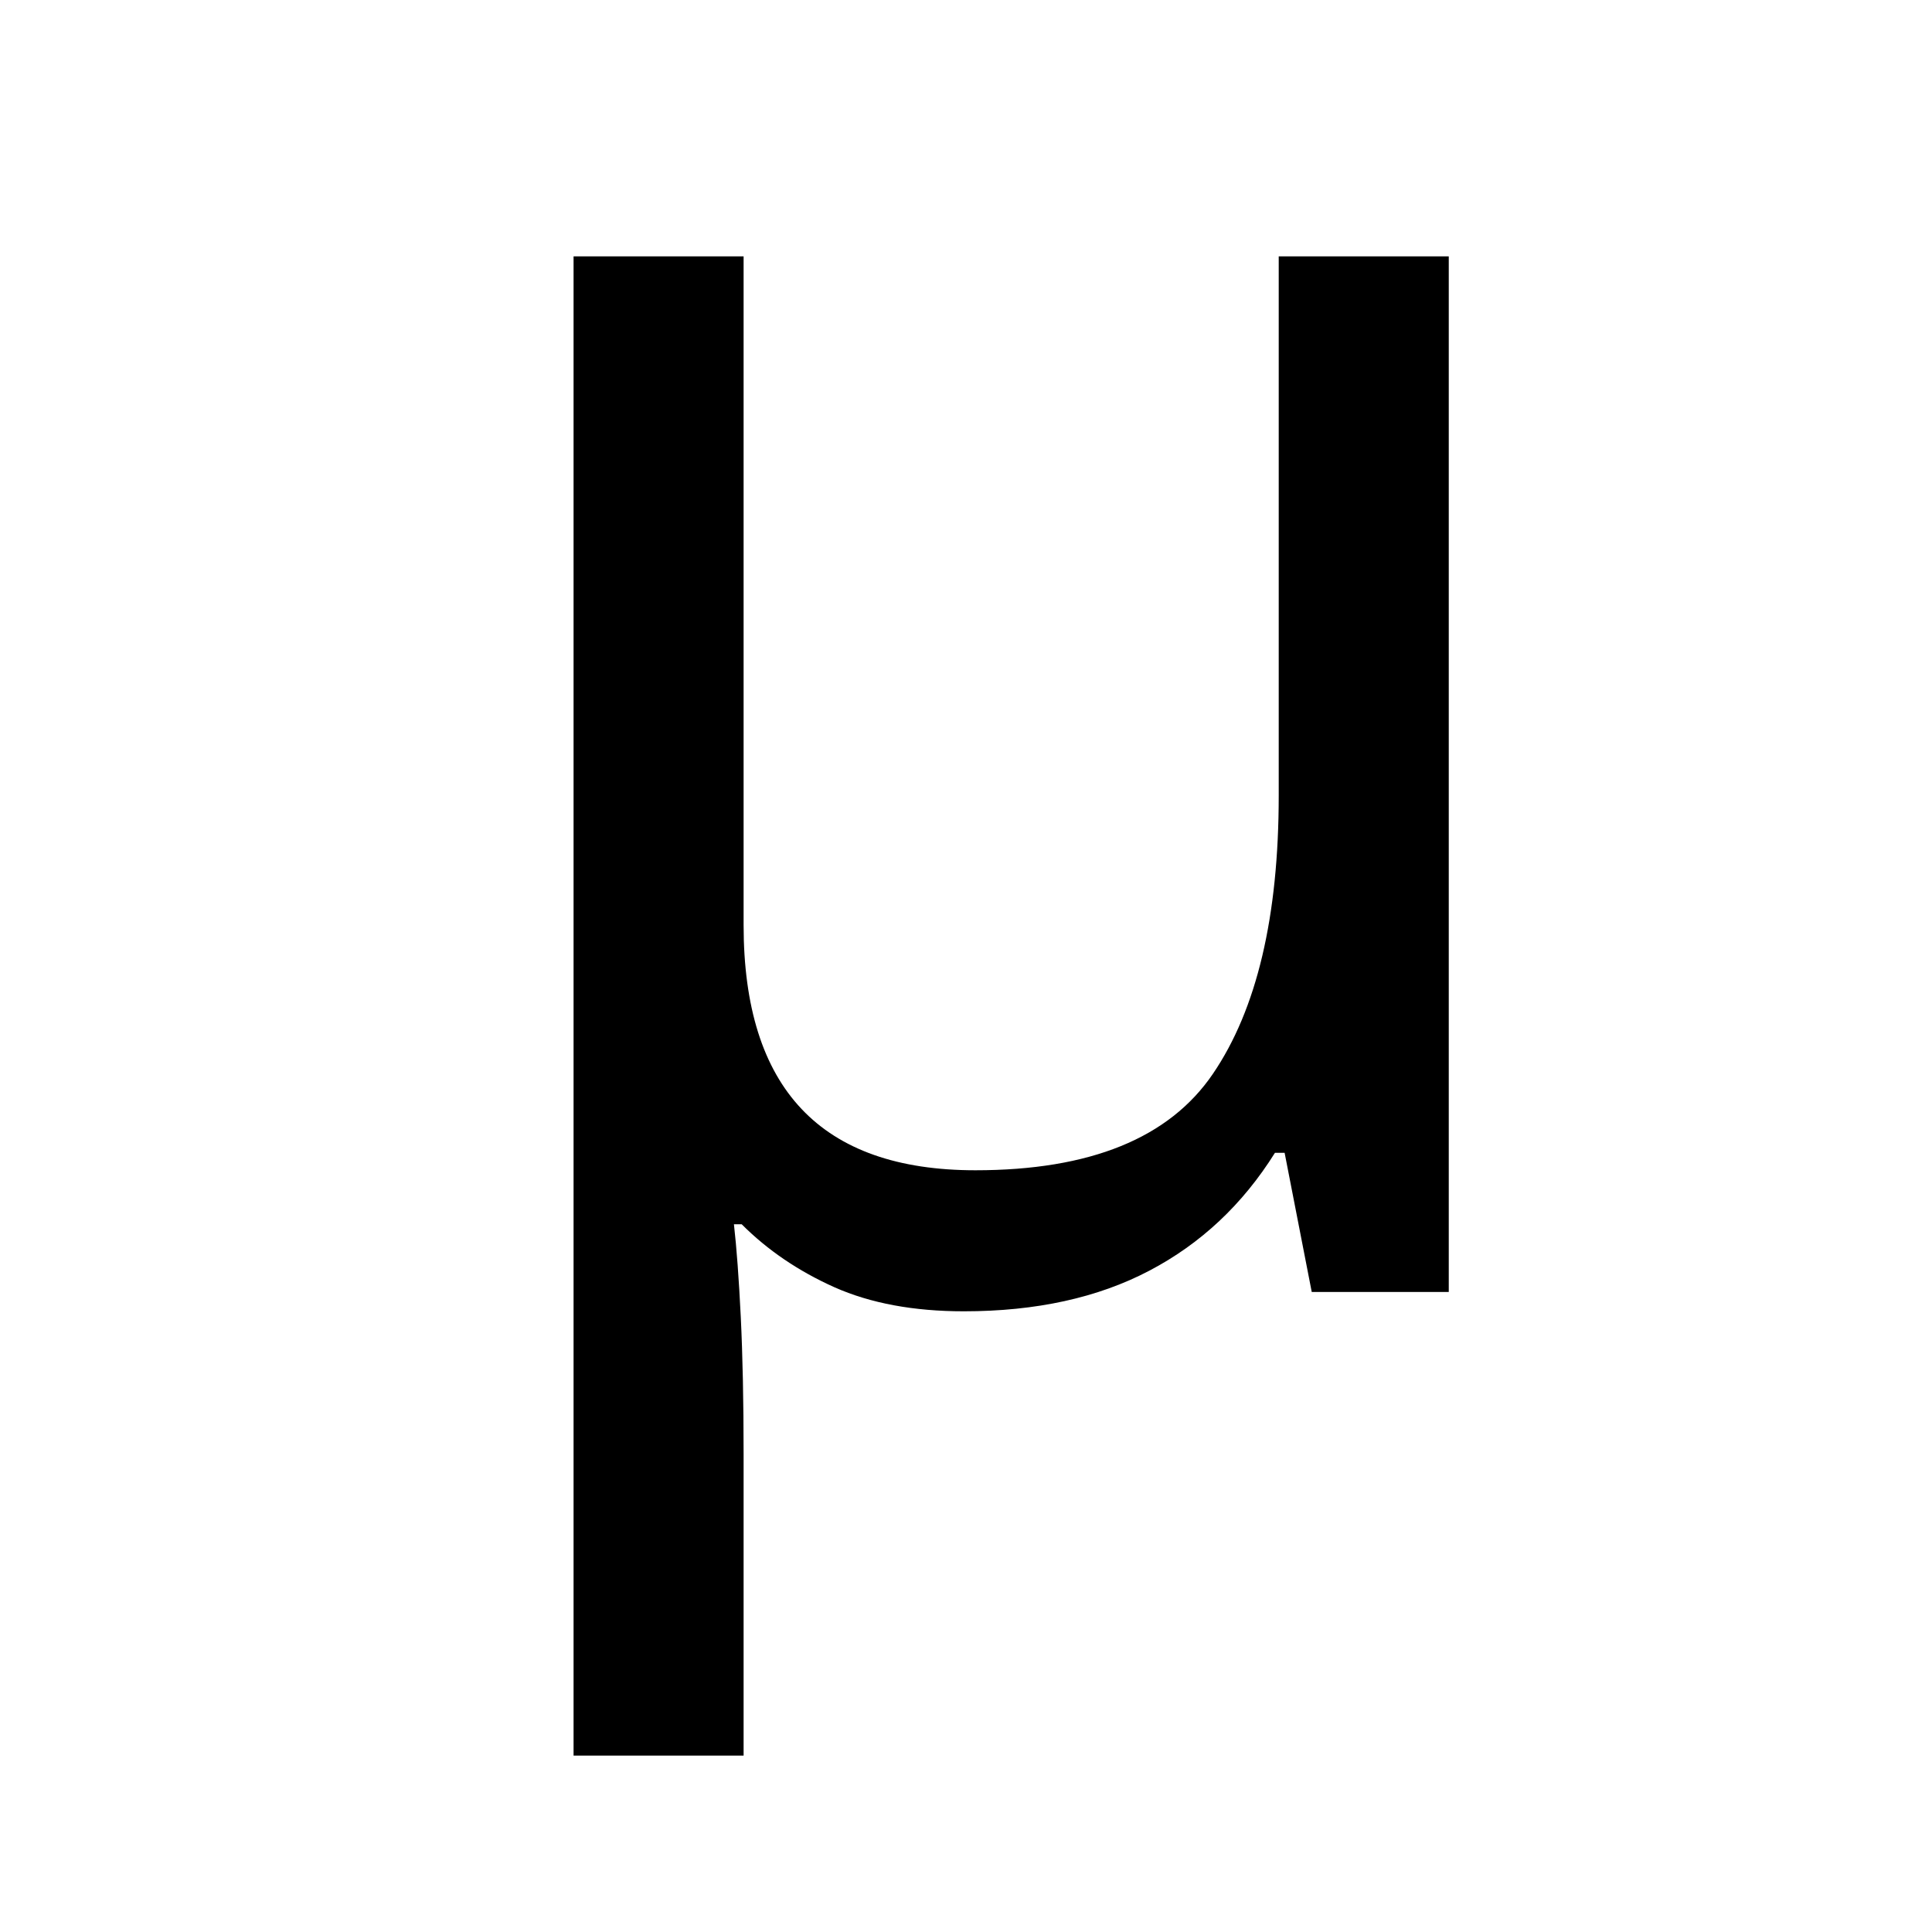
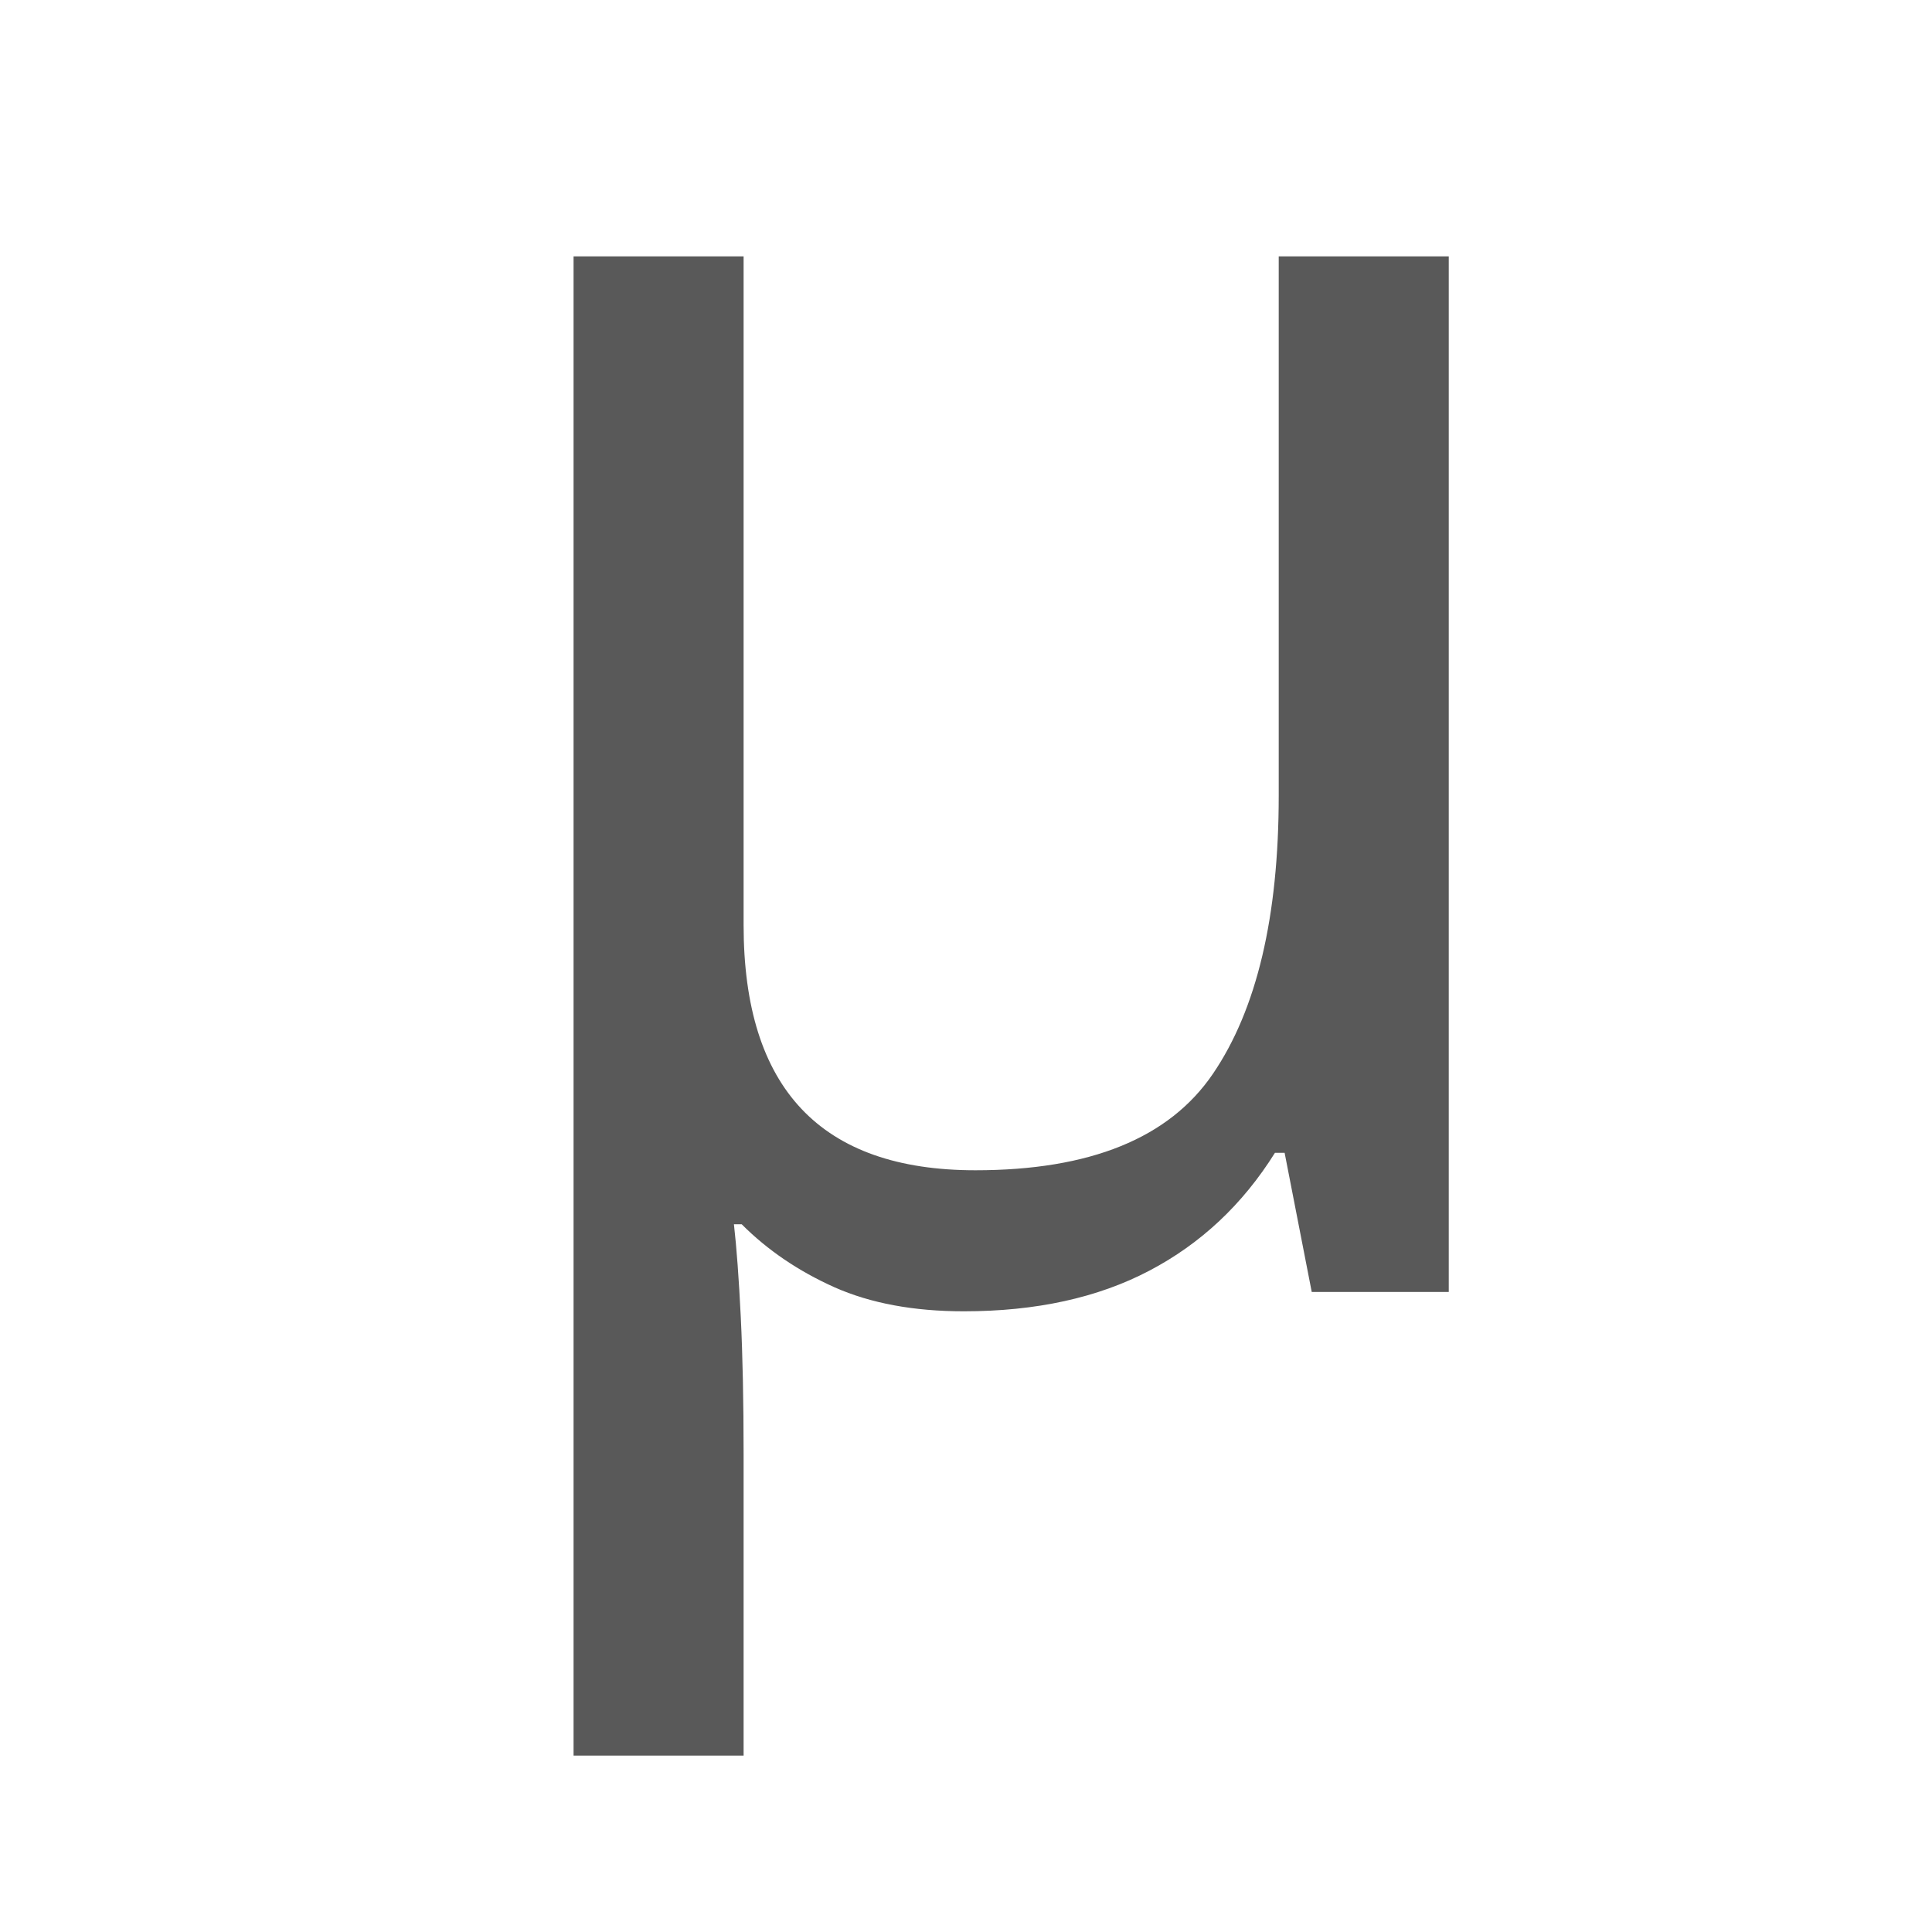
- <svg xmlns="http://www.w3.org/2000/svg" version="1.1" id="Layer_1" x="0px" y="0px" width="128px" height="128px" viewBox="0 0 128 128" enable-background="new 0 0 128 128" xml:space="preserve">
+ <svg xmlns="http://www.w3.org/2000/svg" fill="#595959" version="1.1" id="Layer_1" x="0px" y="0px" width="128px" height="128px" viewBox="0 0 128 128" enable-background="new 0 0 128 128" xml:space="preserve">
  <rect y="-3.363" fill="none" width="128" height="128" />
  <text transform="matrix(1 0 0 1 27.125 85.5957)" font-family="'TimesNewRomanPSMT'" font-size="128">µ</text>
</svg>
